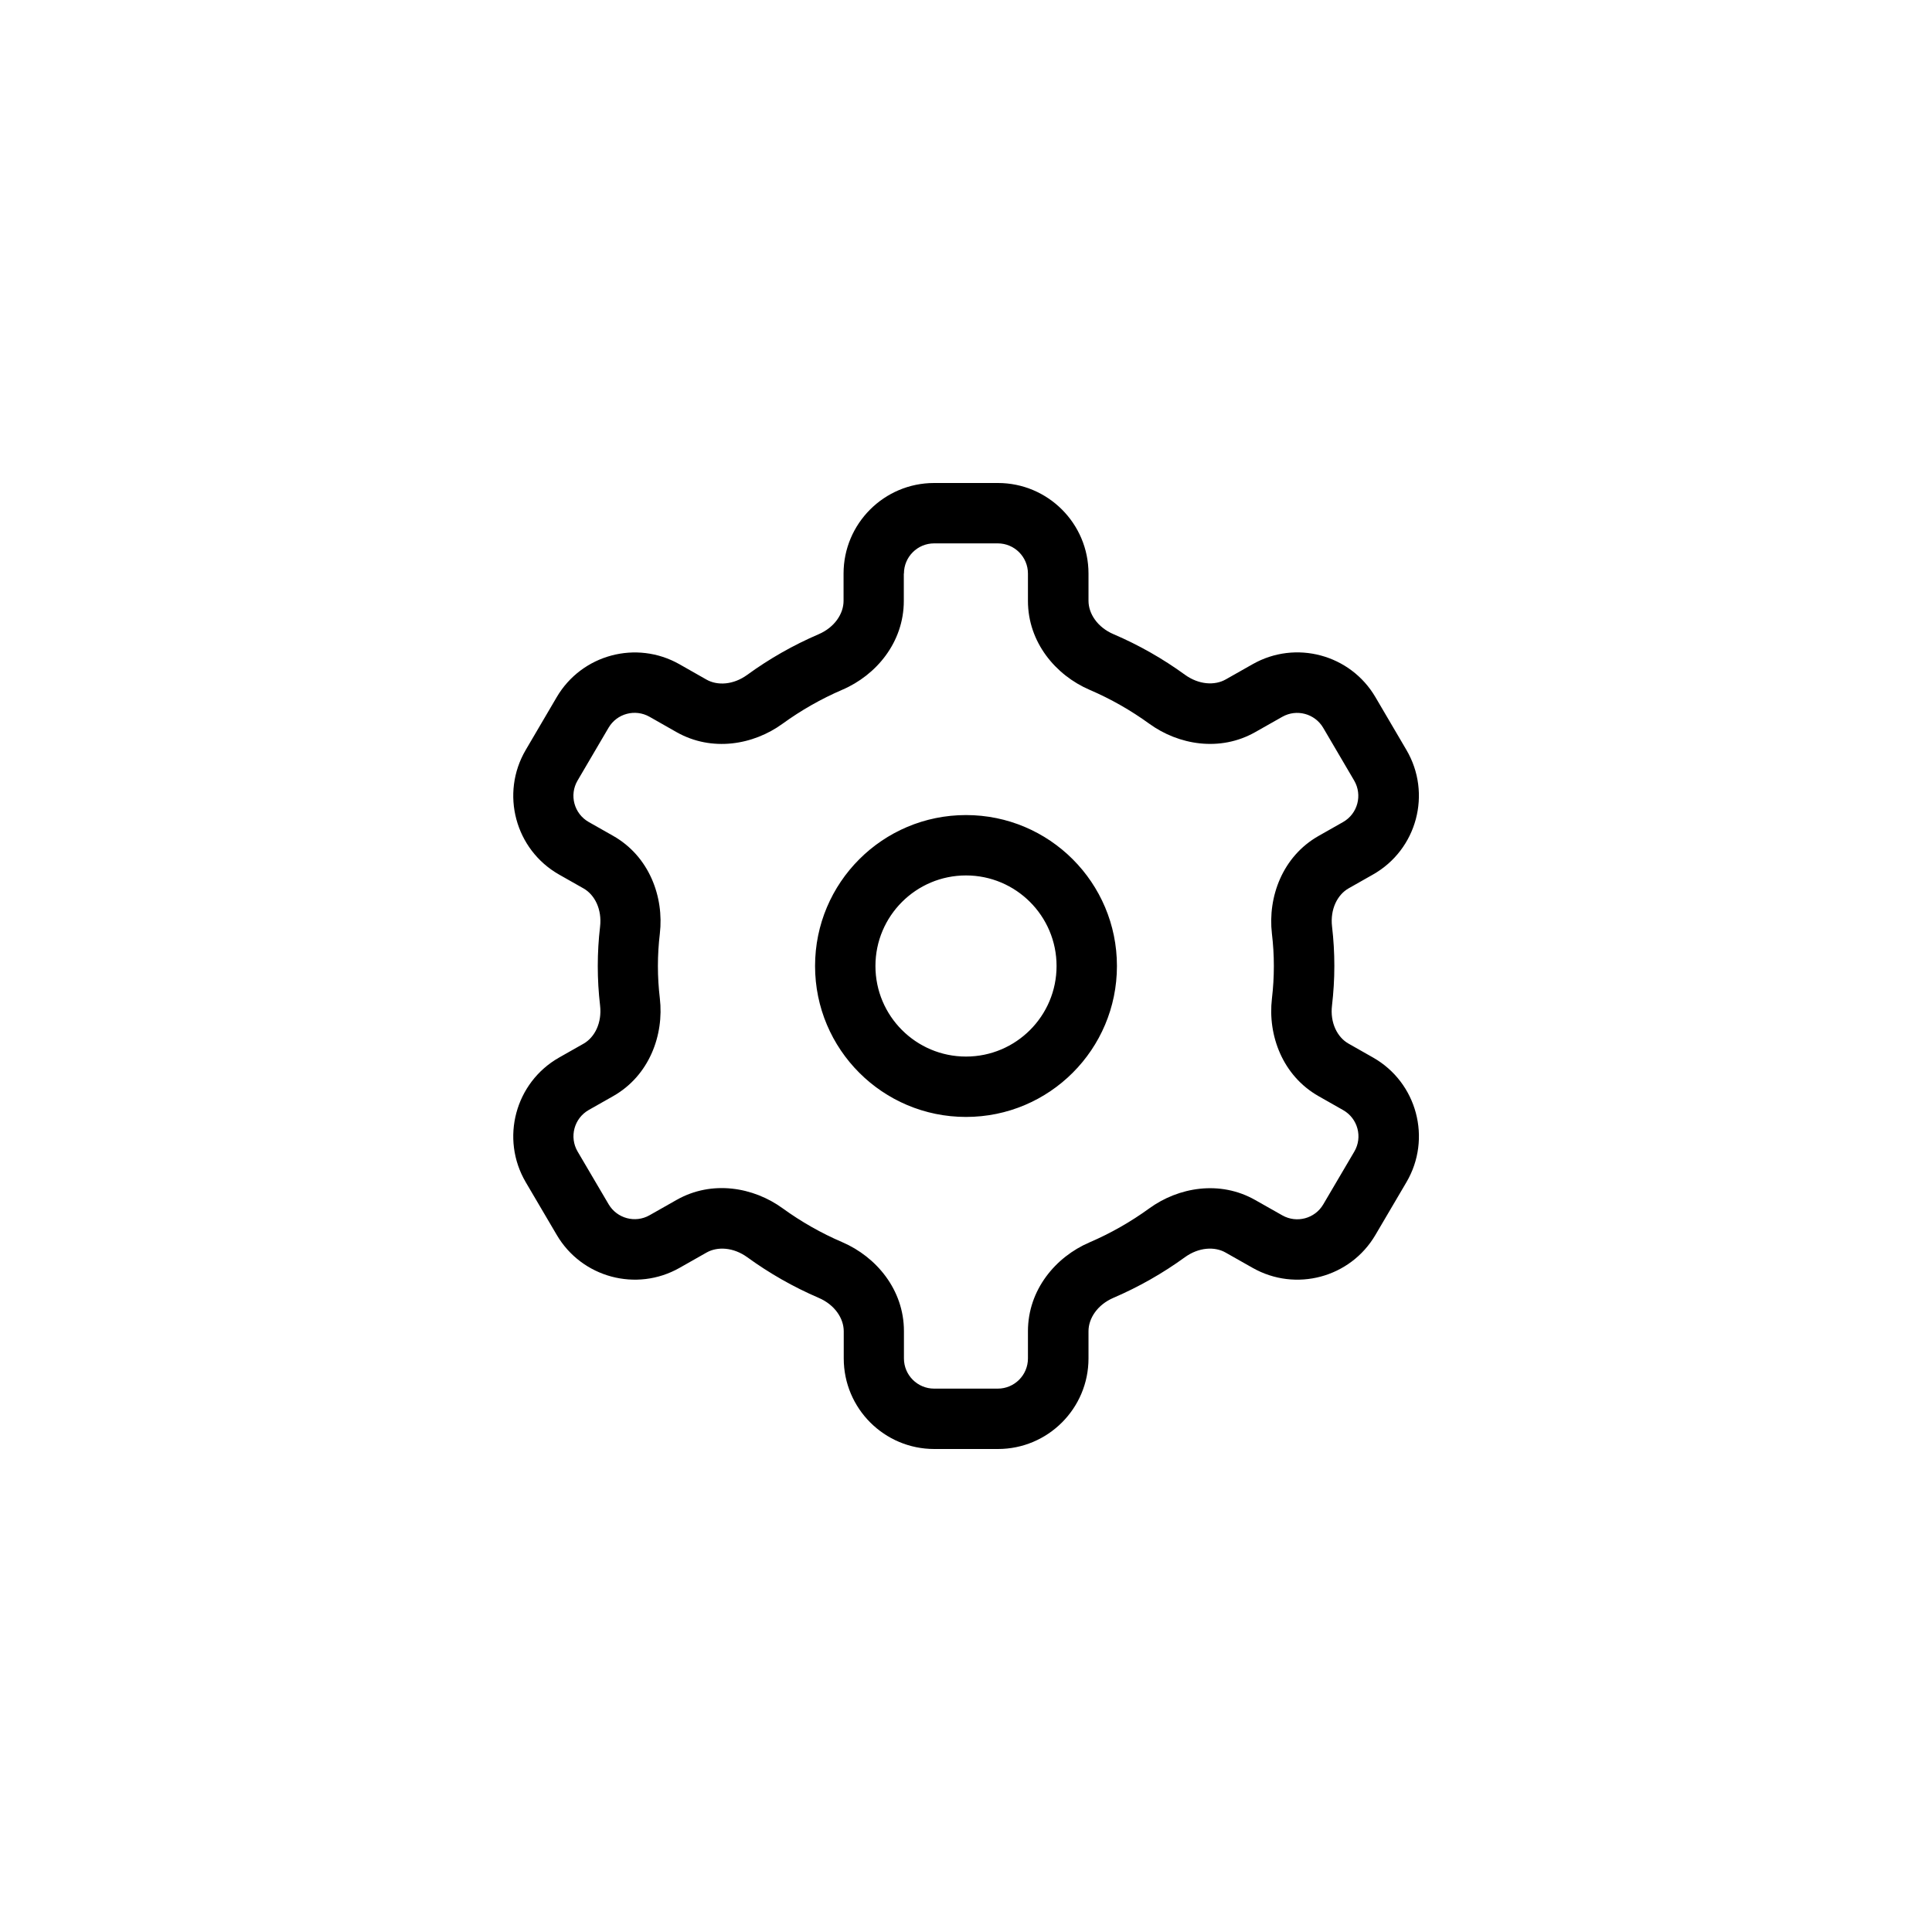
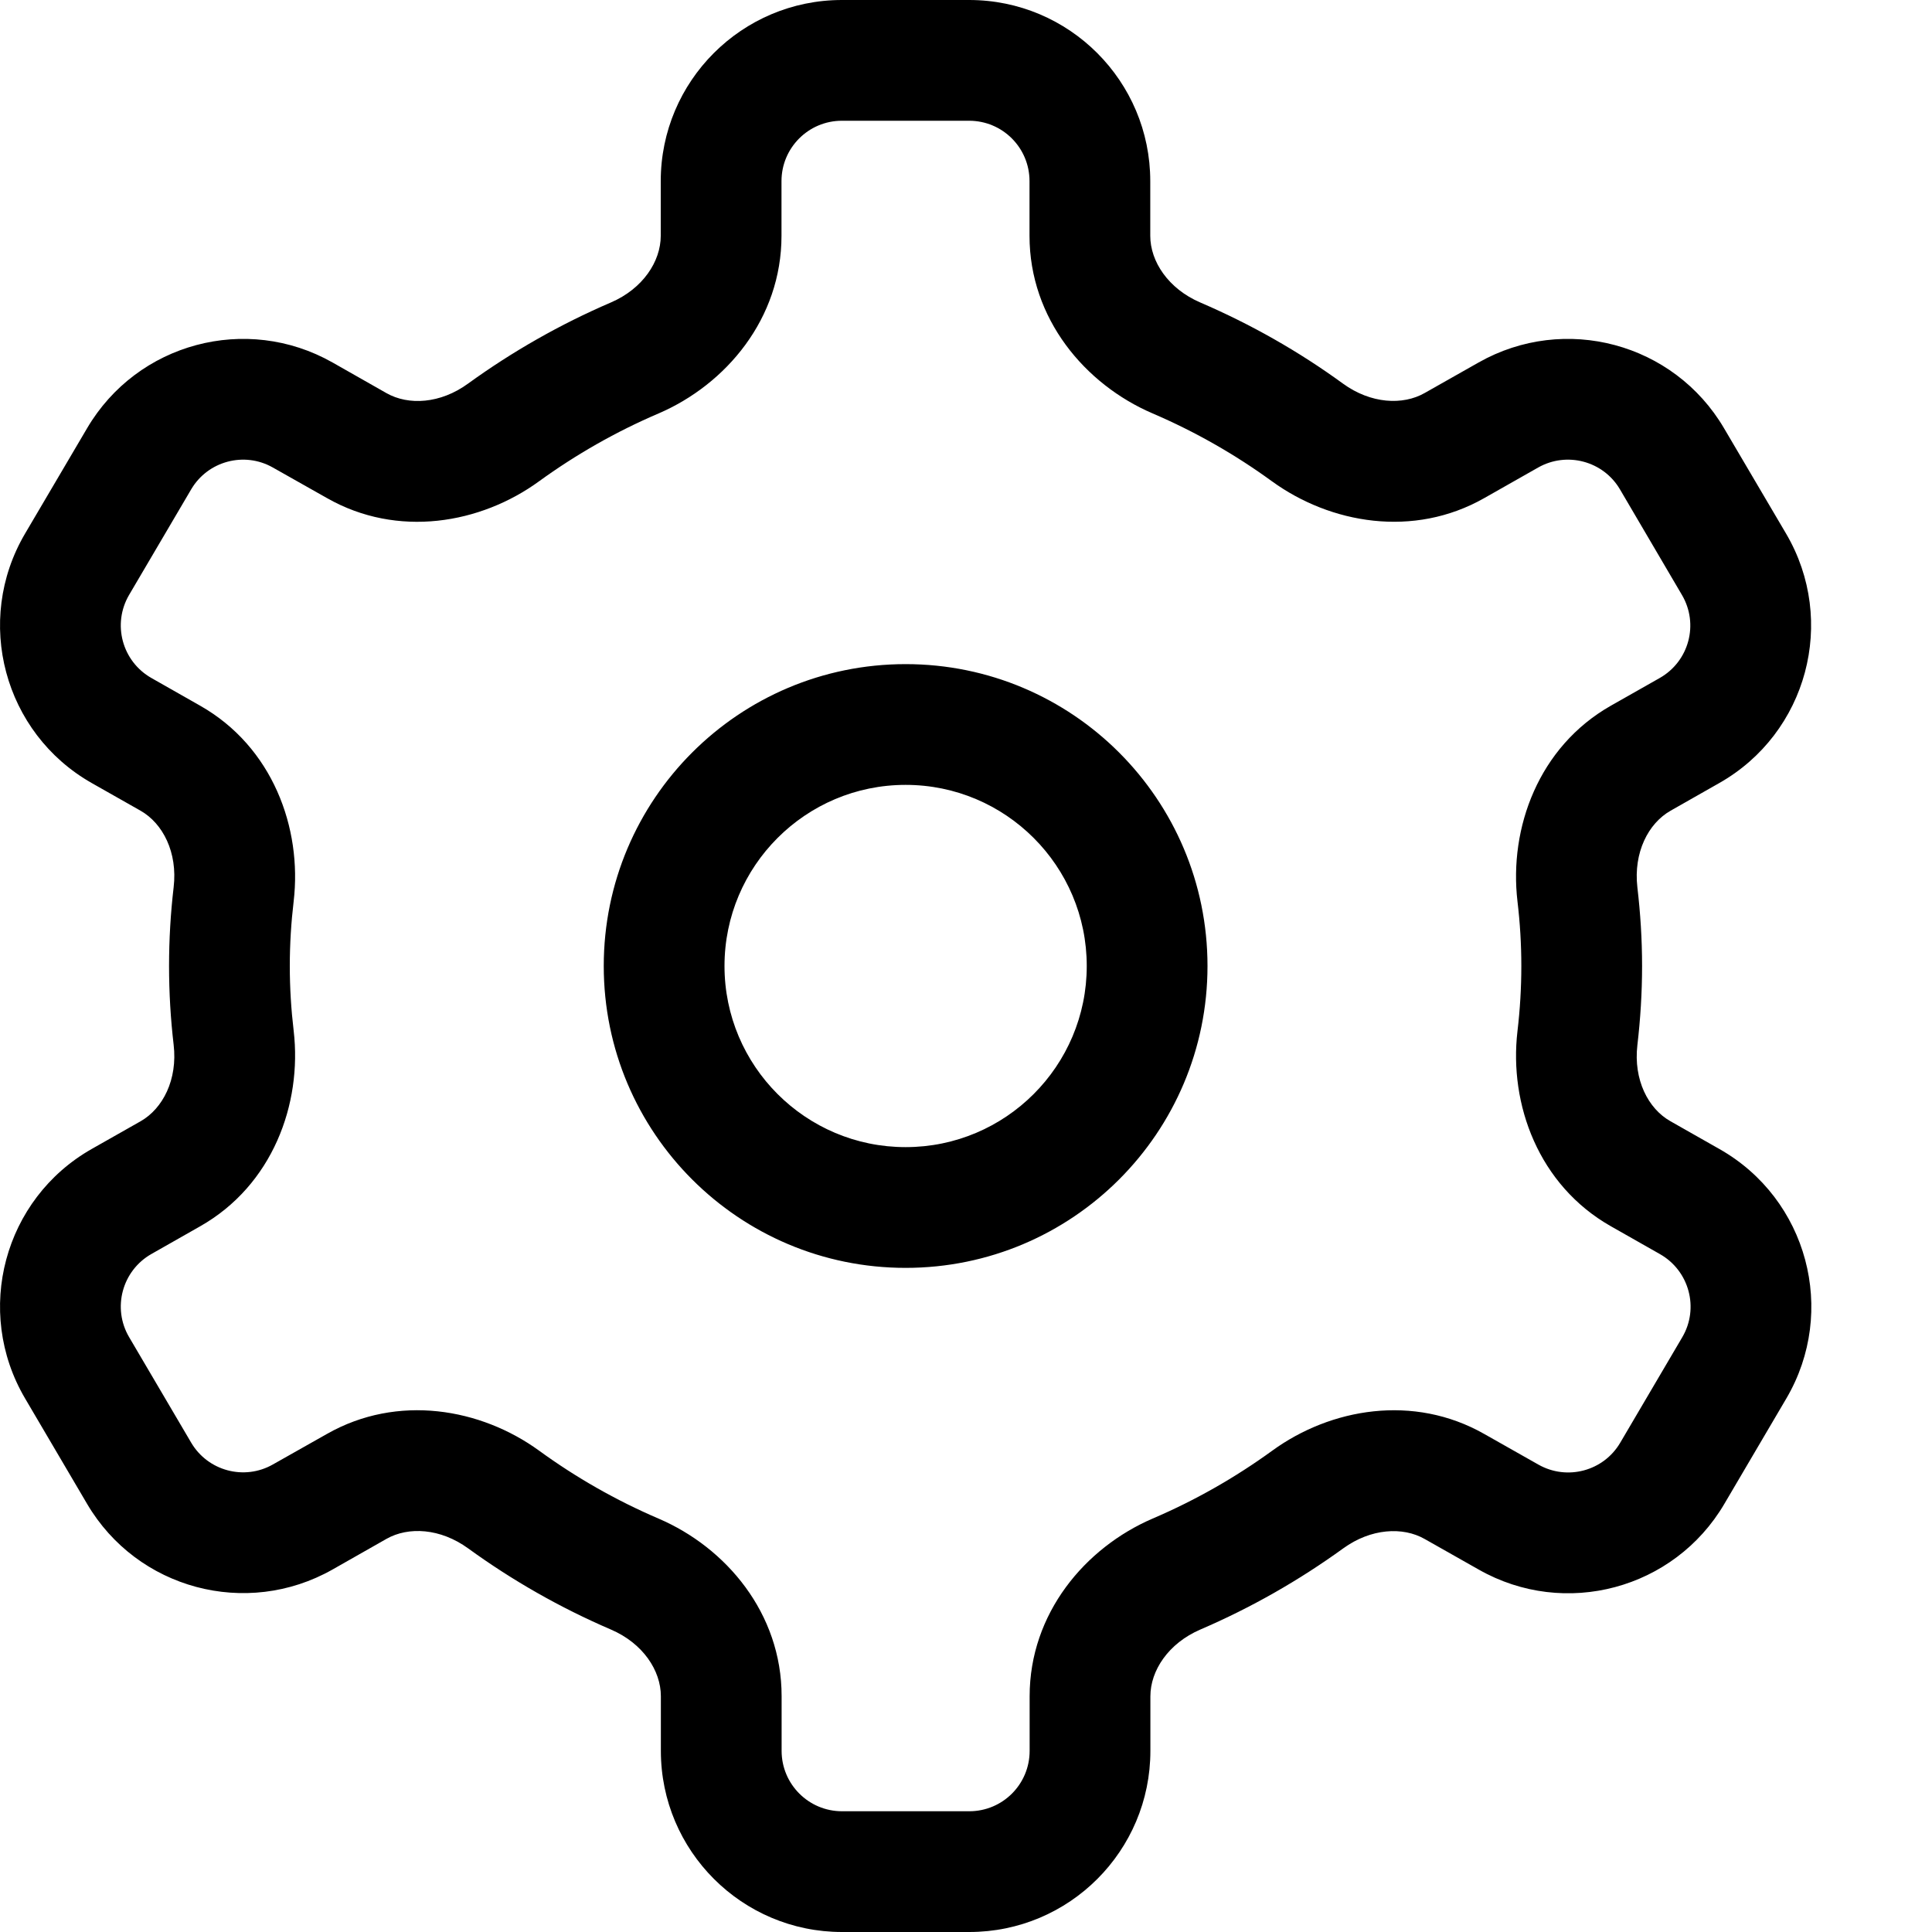
- <svg xmlns="http://www.w3.org/2000/svg" viewBox="0 0 32 32" fill="none">
-   <path fill-rule="evenodd" clip-rule="evenodd" d="M15.472 8c-.828 0-1.5.672-1.5 1.5v.453c0 .212-.148.438-.413.552-.421.181-.818.407-1.183.673-.23.167-.494.181-.675.078l-.447-.254c-.713-.404-1.618-.162-2.033.545l-.513.874c-.424.722-.175 1.652.553 2.065l.404.229c.185.105.308.346.274.634-.025.213-.038.43-.038.652 0 .221.013.438.038.652.034.288-.089.529-.274.634l-.404.229c-.728.413-.977 1.343-.553 2.065l.514.874c.415.706 1.32.949 2.033.545l.448-.254c.182-.103.446-.088.676.079.365.265.761.491 1.182.672.266.114.414.34.414.553V22.5c0 .828.671 1.5 1.5 1.5h1.054c.828 0 1.5-.672 1.5-1.5v-.452c0-.212.148-.438.413-.552.421-.181.818-.407 1.183-.672.229-.166.493-.181.674-.078l.449.254c.713.404 1.618.162 2.033-.545l.514-.874c.424-.722.175-1.652-.553-2.065l-.407-.231c-.184-.104-.307-.344-.273-.629.025-.215.039-.433.039-.656 0-.221-.013-.439-.038-.652-.034-.288.089-.529.274-.634l.404-.229c.729-.413.978-1.343.553-2.065l-.513-.874c-.415-.707-1.321-.949-2.033-.545l-.447.253c-.182.103-.446.088-.676-.079-.365-.265-.761-.491-1.182-.671-.266-.114-.414-.34-.414-.553V9.5c0-.828-.672-1.5-1.5-1.5h-1.054zm-.5 1.5c0-.276.224-.5.5-.5h1.054c.276 0 .5.224.5.5v.453c0 .686.46 1.231 1.02 1.472.352.151.683.34.988.561.484.352 1.171.472 1.757.14l.447-.253c.238-.135.539-.054.678.181l.513.874c.141.241.059.55-.184.688l-.404.229c-.6.34-.845 1.013-.774 1.62.021.176.032.355.032.536 0 .182-.011.362-.032.54-.071.607.176 1.276.773 1.615l.407.231c.243.138.326.448.184.688l-.514.874c-.138.235-.44.316-.678.181l-.449-.254c-.585-.332-1.272-.212-1.755.139-.306.222-.637.411-.99.563-.56.24-1.019.785-1.019 1.471V22.5c0 .276-.224.5-.5.5h-1.054c-.276 0-.5-.224-.5-.5v-.453c0-.686-.46-1.231-1.02-1.472-.352-.151-.683-.34-.988-.561-.484-.352-1.171-.472-1.757-.14l-.448.254c-.237.135-.539.054-.678-.181l-.514-.874c-.141-.241-.058-.55.184-.688l.404-.229c.6-.34.845-1.013.774-1.62-.021-.177-.032-.355-.032-.536 0-.181.011-.359.032-.536.071-.607-.174-1.28-.774-1.62l-.404-.229c-.243-.138-.326-.448-.184-.688l.513-.874c.138-.235.44-.316.678-.181l.447.254c.586.332 1.273.213 1.757-.139.306-.222.637-.411.99-.563.56-.24 1.018-.785 1.018-1.471V9.5zM14.5 16c0-.828.672-1.5 1.5-1.5s1.5.672 1.5 1.5-.672 1.5-1.5 1.5-1.5-.672-1.5-1.5zm1.5-2.5c-1.381 0-2.5 1.119-2.5 2.5s1.119 2.5 2.5 2.5 2.5-1.119 2.5-2.5-1.119-2.5-2.5-2.5z" fill="currentColor" />
+ <svg xmlns="http://www.w3.org/2000/svg" viewBox="0 0 16 16" fill-rule="evenodd" clip-rule="evenodd" stroke-linejoin="round" stroke-miterlimit="2">
+   <path fill="currentColor" d="M6.972 0c-.828 0-1.5.672-1.5 1.5v.453c0 .212-.148.438-.413.552-.421.181-.817.407-1.183.672-.229.167-.493.182-.675.079l-.447-.254c-.713-.404-1.618-.162-2.033.545l-.514.873c-.424.722-.175 1.652.553 2.065l.404.229c.185.105.308.346.274.634-.025.213-.038.431-.038.652 0 .221.013.438.038.652.034.288-.089.529-.274.634l-.404.229c-.728.413-.977 1.343-.553 2.065l.514.874c.415.706 1.32.948 2.033.544l.447-.254c.182-.103.446-.088.676.079.365.265.761.491 1.182.672.266.114.414.34.414.552v.453c0 .828.672 1.5 1.5 1.5h1.054c.829 0 1.5-.672 1.5-1.5v-.452c0-.213.149-.439.414-.553.421-.181.817-.407 1.183-.672.229-.166.493-.181.674-.078l.449.254c.713.405 1.618.162 2.033-.544l.514-.874c.424-.722.175-1.652-.554-2.065l-.407-.231c-.184-.104-.306-.343-.273-.629.025-.214.039-.433.039-.656 0-.221-.014-.439-.039-.652-.033-.288.09-.529.275-.634l.403-.229c.729-.413.978-1.343.554-2.065l-.514-.873c-.415-.707-1.32-.949-2.033-.545l-.447.253c-.181.103-.446.089-.676-.078-.365-.266-.761-.491-1.182-.672-.265-.114-.414-.34-.414-.552V1.5c0-.828-.671-1.5-1.5-1.5H6.972zm-.5 1.5c0-.276.224-.5.5-.5h1.054c.277 0 .5.224.5.5v.453c0 .686.46 1.231 1.02 1.471.352.151.683.34.988.562.484.351 1.172.472 1.758.139l.446-.253c.238-.135.54-.054.678.181l.513.874c.142.241.059.55-.184.688l-.404.229c-.599.34-.845 1.013-.774 1.62.021.177.032.355.032.536 0 .182-.011.362-.032.54-.071.607.176 1.276.773 1.615l.407.231c.243.138.326.448.185.688l-.514.874c-.138.235-.44.316-.678.181l-.449-.254c-.585-.332-1.271-.213-1.755.139-.306.222-.637.411-.99.562-.56.241-1.019.786-1.019 1.472v.452c0 .276-.223.5-.5.5H6.973c-.276 0-.5-.224-.5-.5v-.453c0-.686-.459-1.231-1.02-1.471-.352-.151-.683-.34-.988-.562-.483-.351-1.171-.472-1.757-.139l-.448.253c-.237.135-.539.054-.677-.181l-.514-.874c-.141-.24-.058-.55.185-.688l.403-.229c.6-.34.846-1.013.775-1.62C2.411 8.359 2.4 8.181 2.4 8c0-.181.011-.359.032-.536.071-.607-.175-1.28-.775-1.62l-.403-.229c-.243-.138-.326-.447-.185-.688l.514-.874c.138-.235.44-.316.677-.181l.448.253c.585.333 1.272.213 1.756-.139.306-.222.637-.411.99-.562.56-.241 1.018-.786 1.018-1.471V1.5zM6 8c0-.828.672-1.5 1.5-1.5S9 7.172 9 8s-.672 1.5-1.5 1.5S6 8.828 6 8zm1.5-2.5C6.119 5.5 5 6.619 5 8s1.119 2.5 2.5 2.5S10 9.381 10 8 8.881 5.5 7.5 5.5z" />
</svg>
